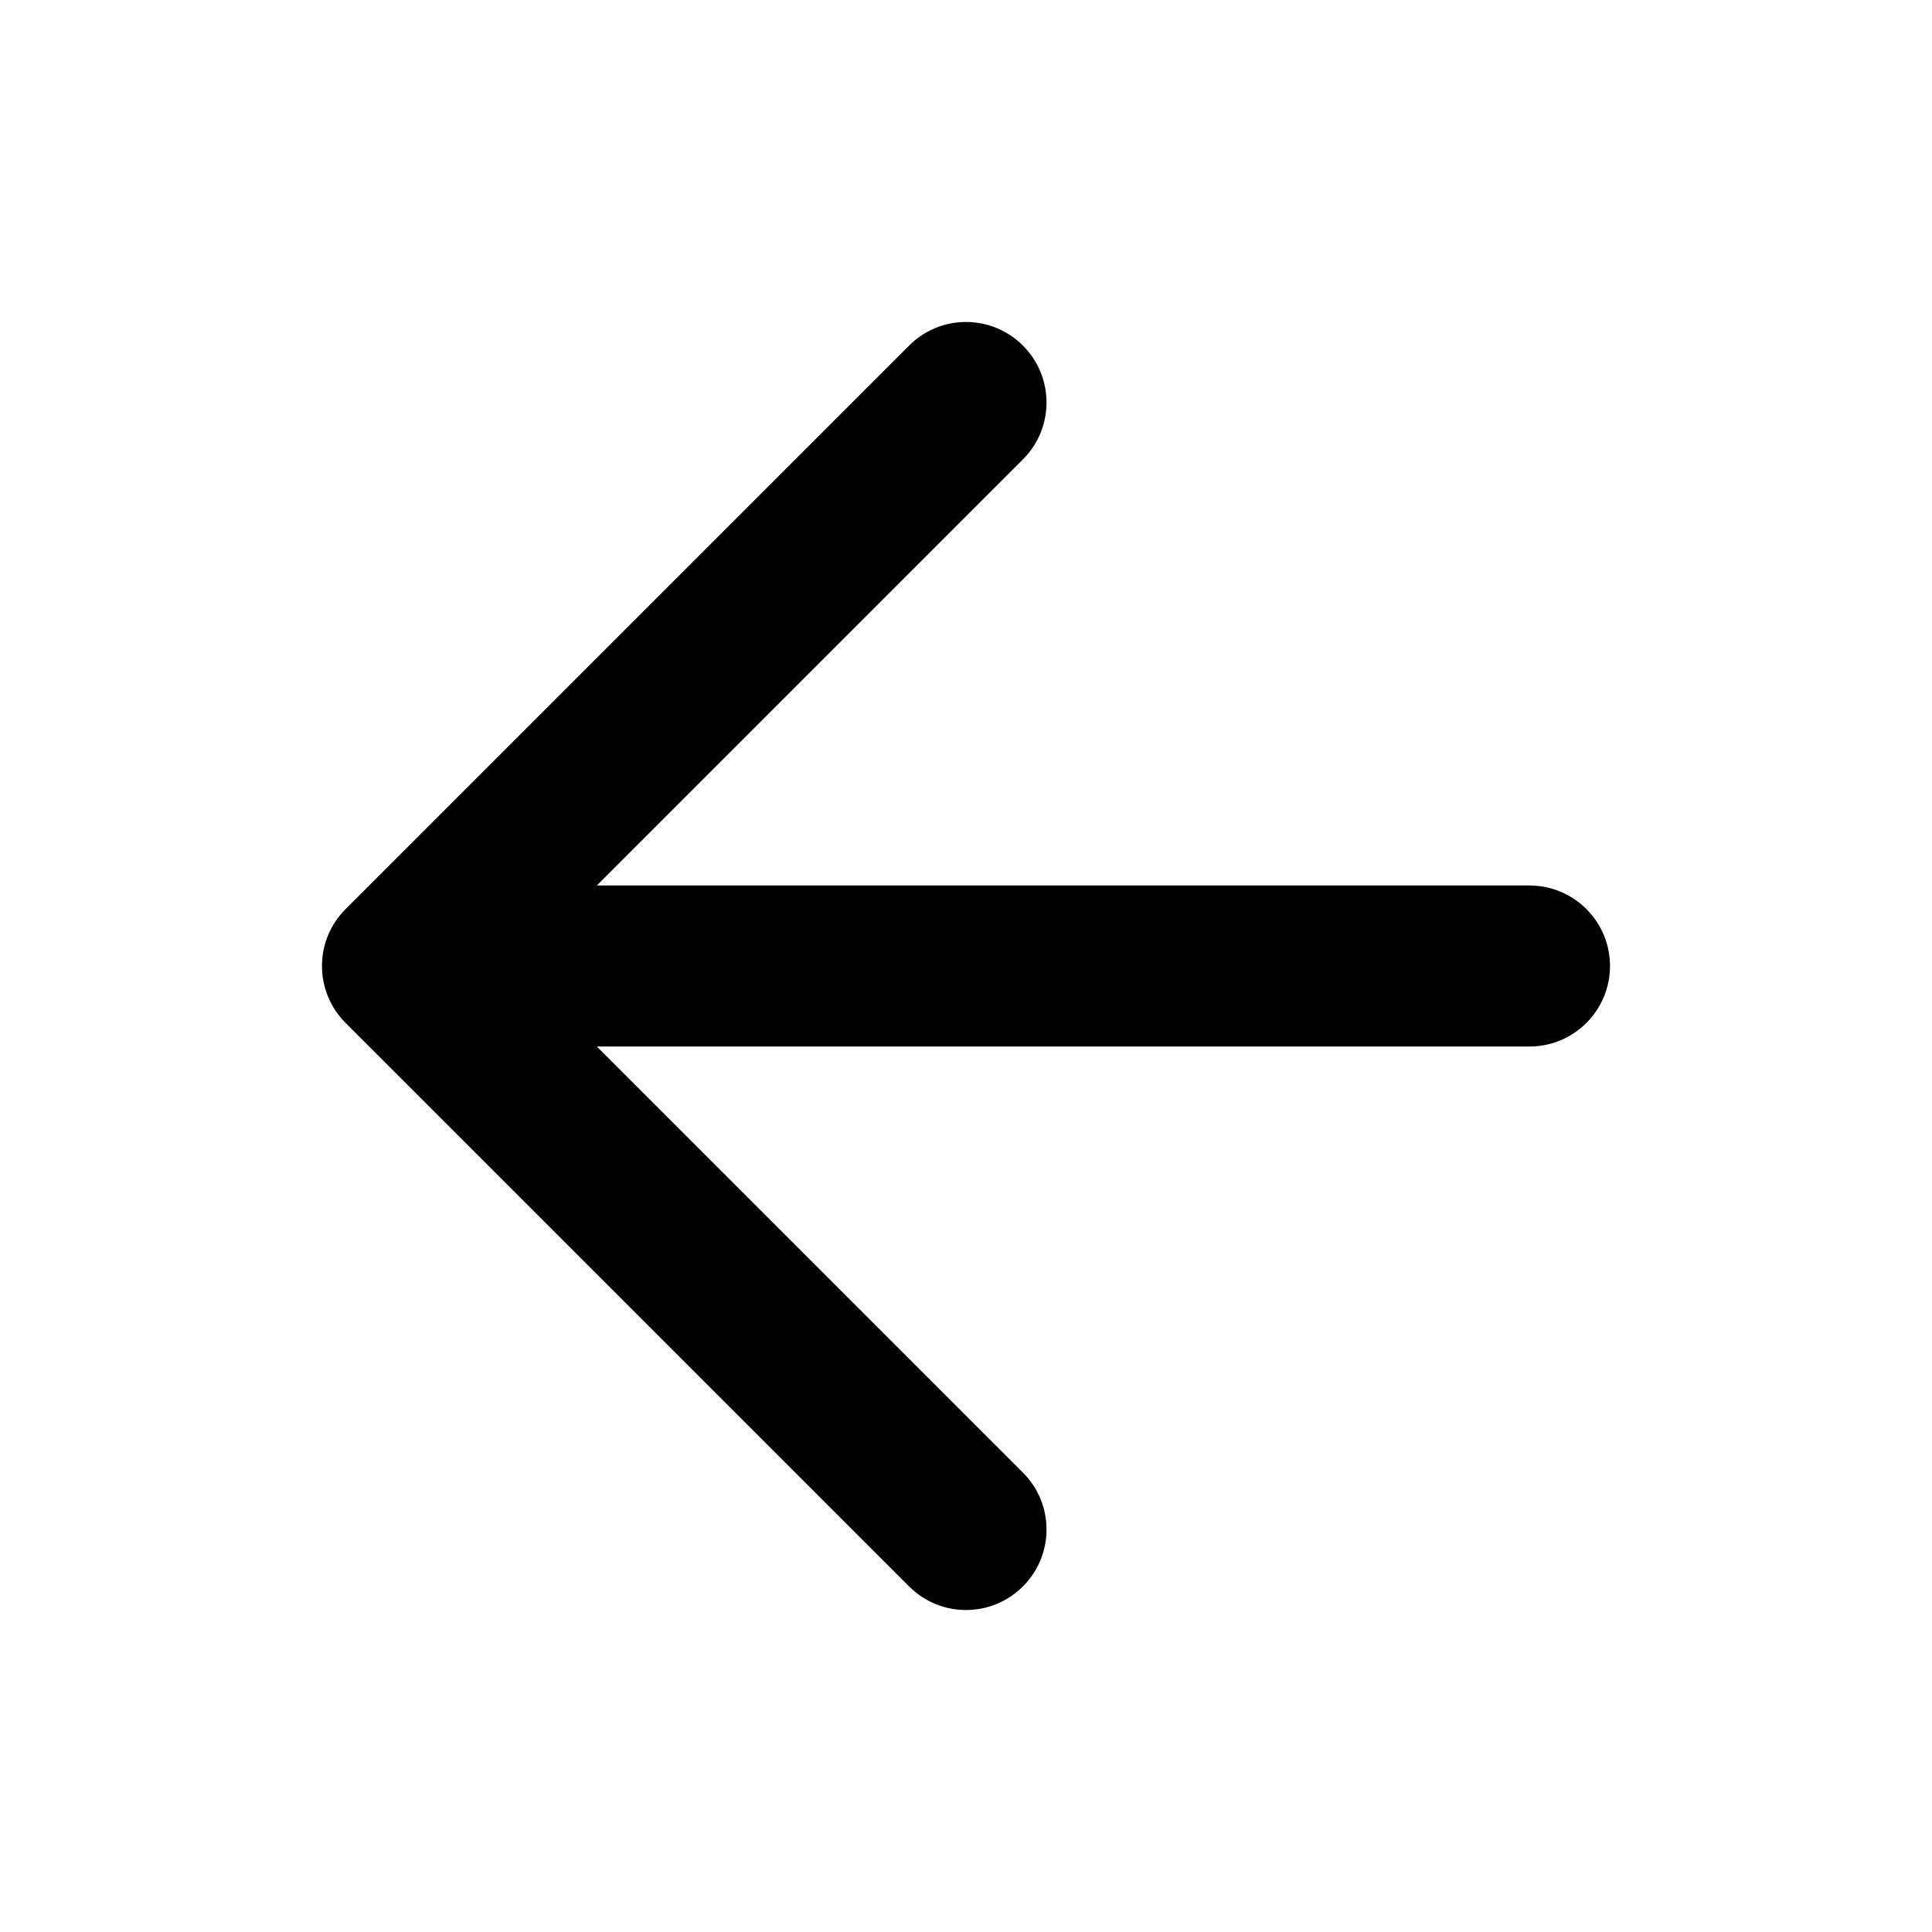
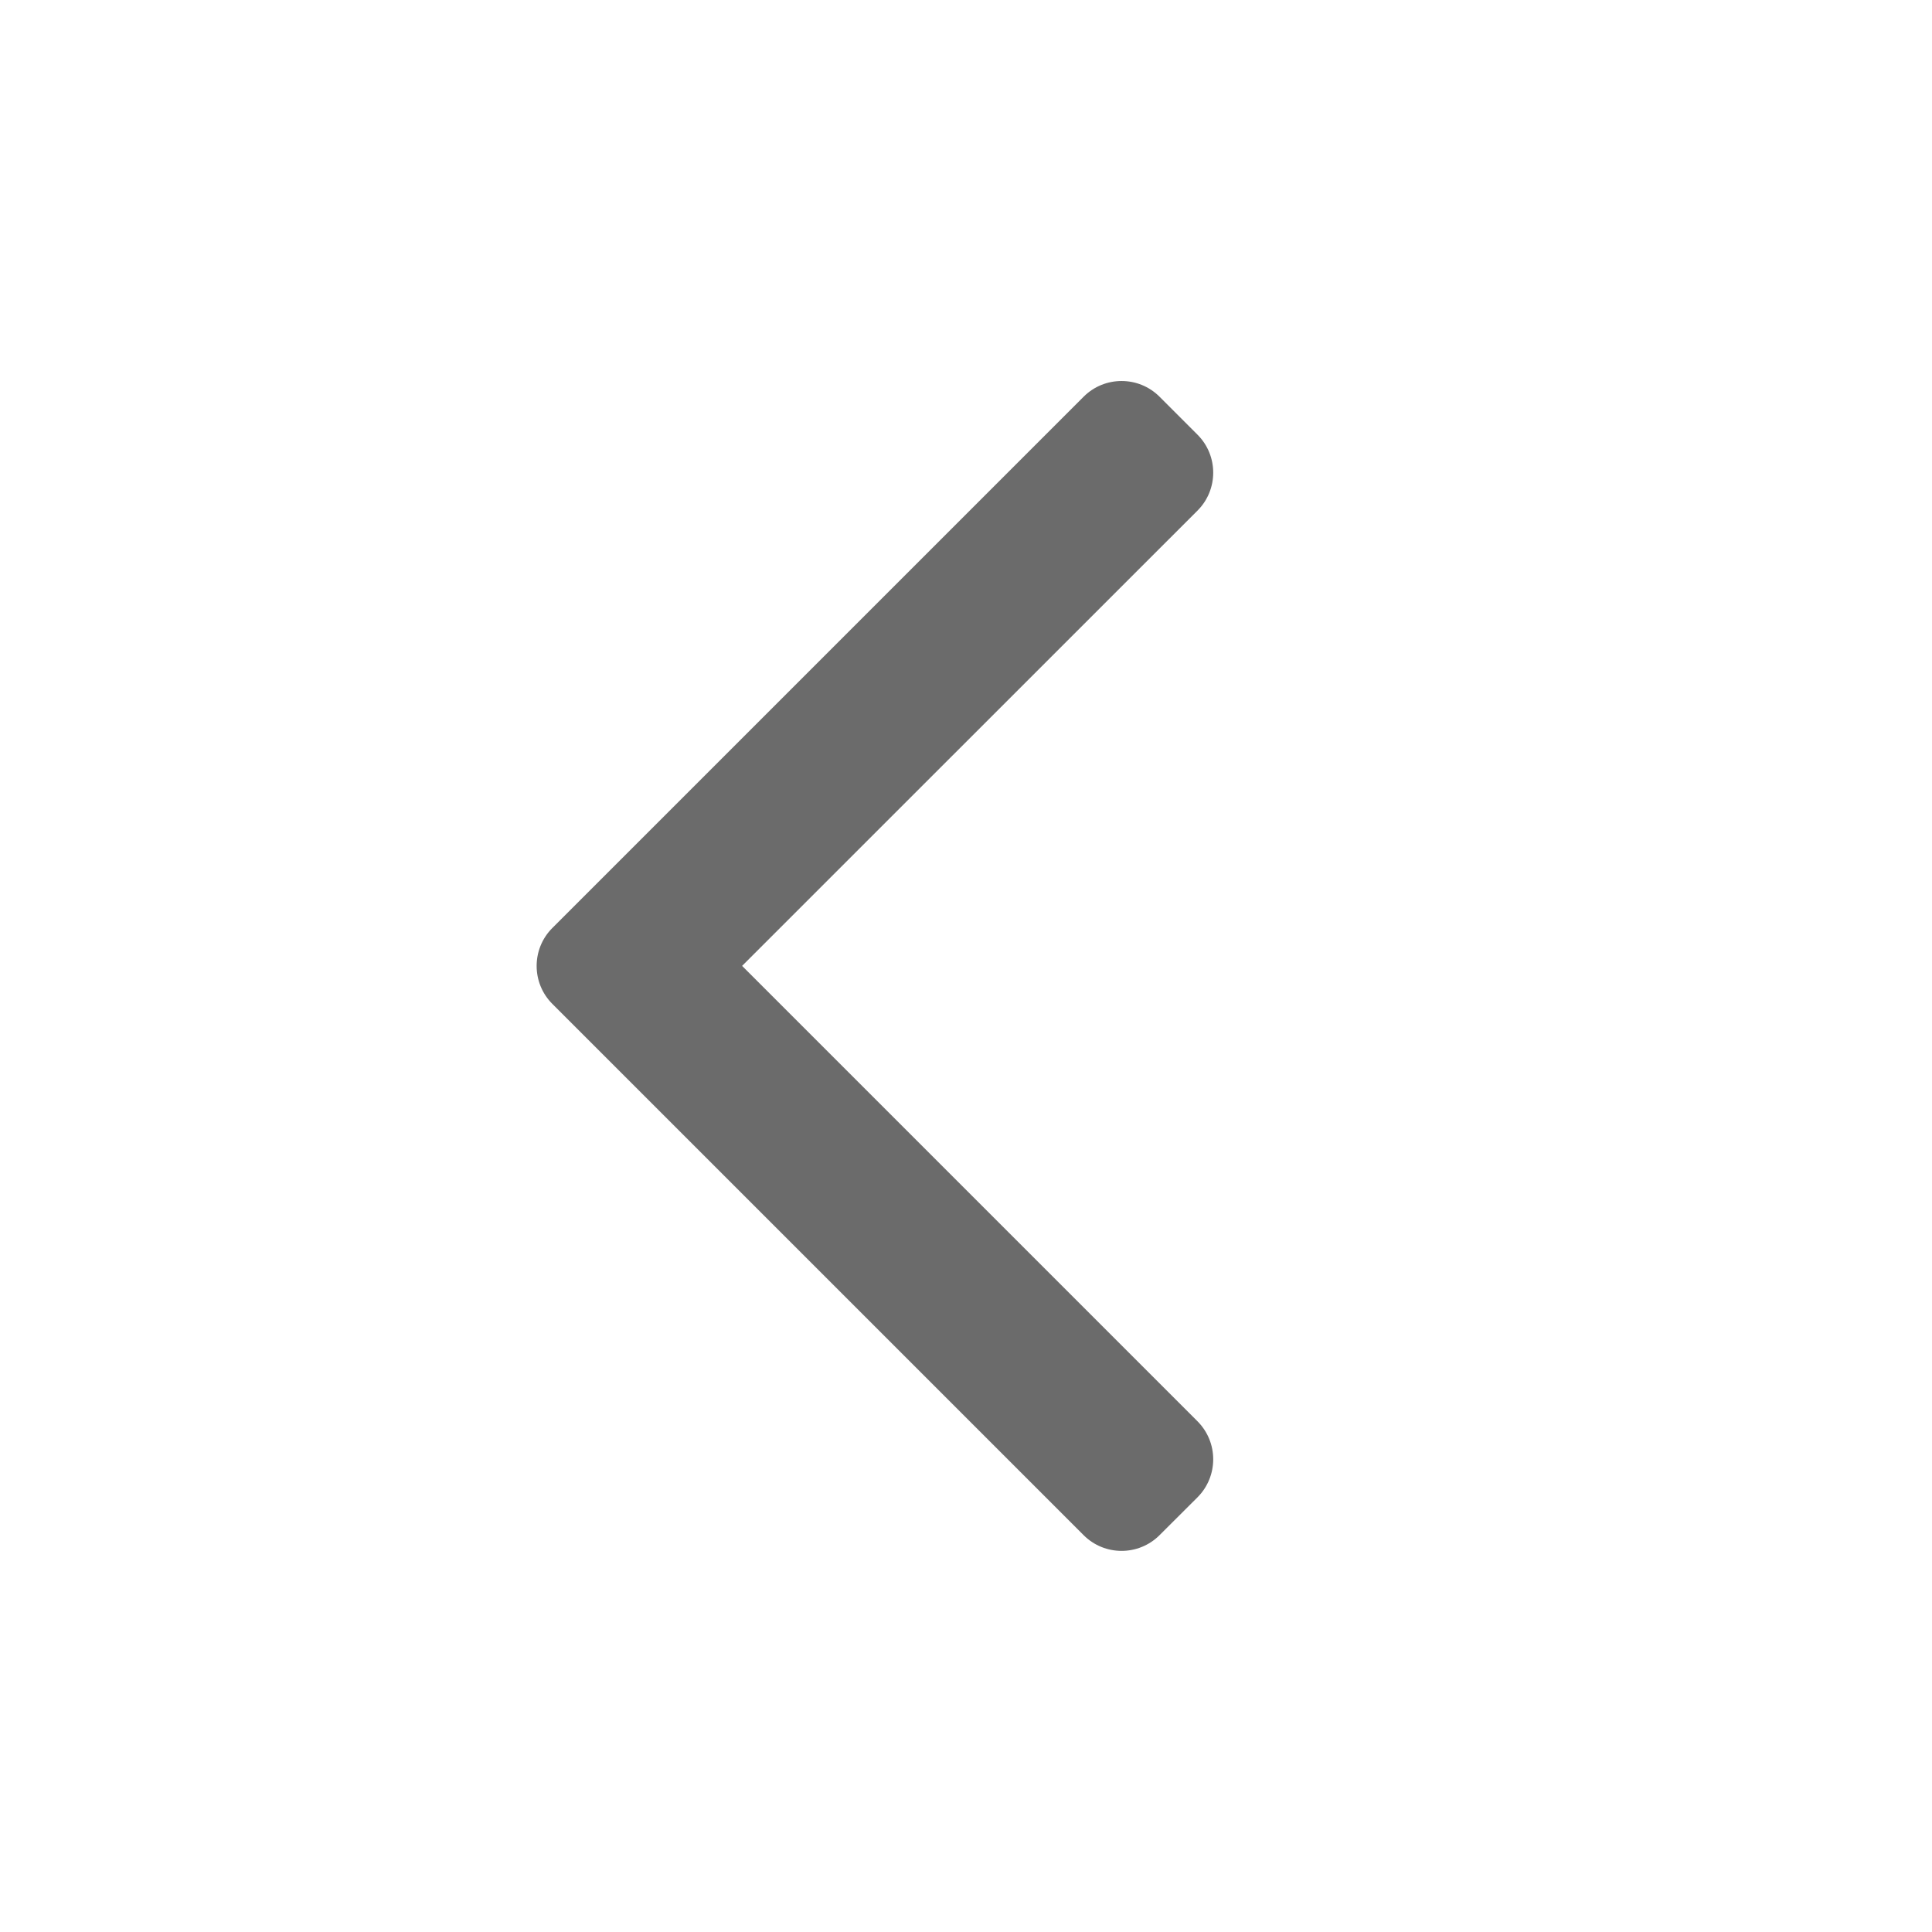
- <svg xmlns="http://www.w3.org/2000/svg" width="24" height="24" viewBox="0 0 24 24" fill="none">
-   <path fill-rule="evenodd" clip-rule="evenodd" d="M12.707 5.707C13.098 5.317 13.098 4.683 12.707 4.293C12.317 3.902 11.683 3.902 11.293 4.293L4.293 11.293C3.902 11.683 3.902 12.317 4.293 12.707L11.293 19.707C11.683 20.098 12.317 20.098 12.707 19.707C13.098 19.317 13.098 18.683 12.707 18.293L7.414 13H19C19.552 13 20 12.552 20 12C20 11.448 19.552 11 19 11H7.414L12.707 5.707Z" fill="black" />
+ <svg xmlns="http://www.w3.org/2000/svg" width="18" height="18" viewBox="0 0 18 18" fill="none">
+   <path fill-rule="evenodd" clip-rule="evenodd" d="M10.803 3.696L11.157 4.05C11.352 4.245 11.352 4.562 11.157 4.757L6.914 8.999L11.157 13.242C11.352 13.438 11.352 13.754 11.157 13.95L10.803 14.303C10.608 14.498 10.291 14.498 10.096 14.303L5.146 9.353C4.951 9.158 4.951 8.841 5.146 8.646L10.096 3.696C10.291 3.501 10.608 3.501 10.803 3.696Z" fill="black" fill-opacity="0.58" />
</svg>
